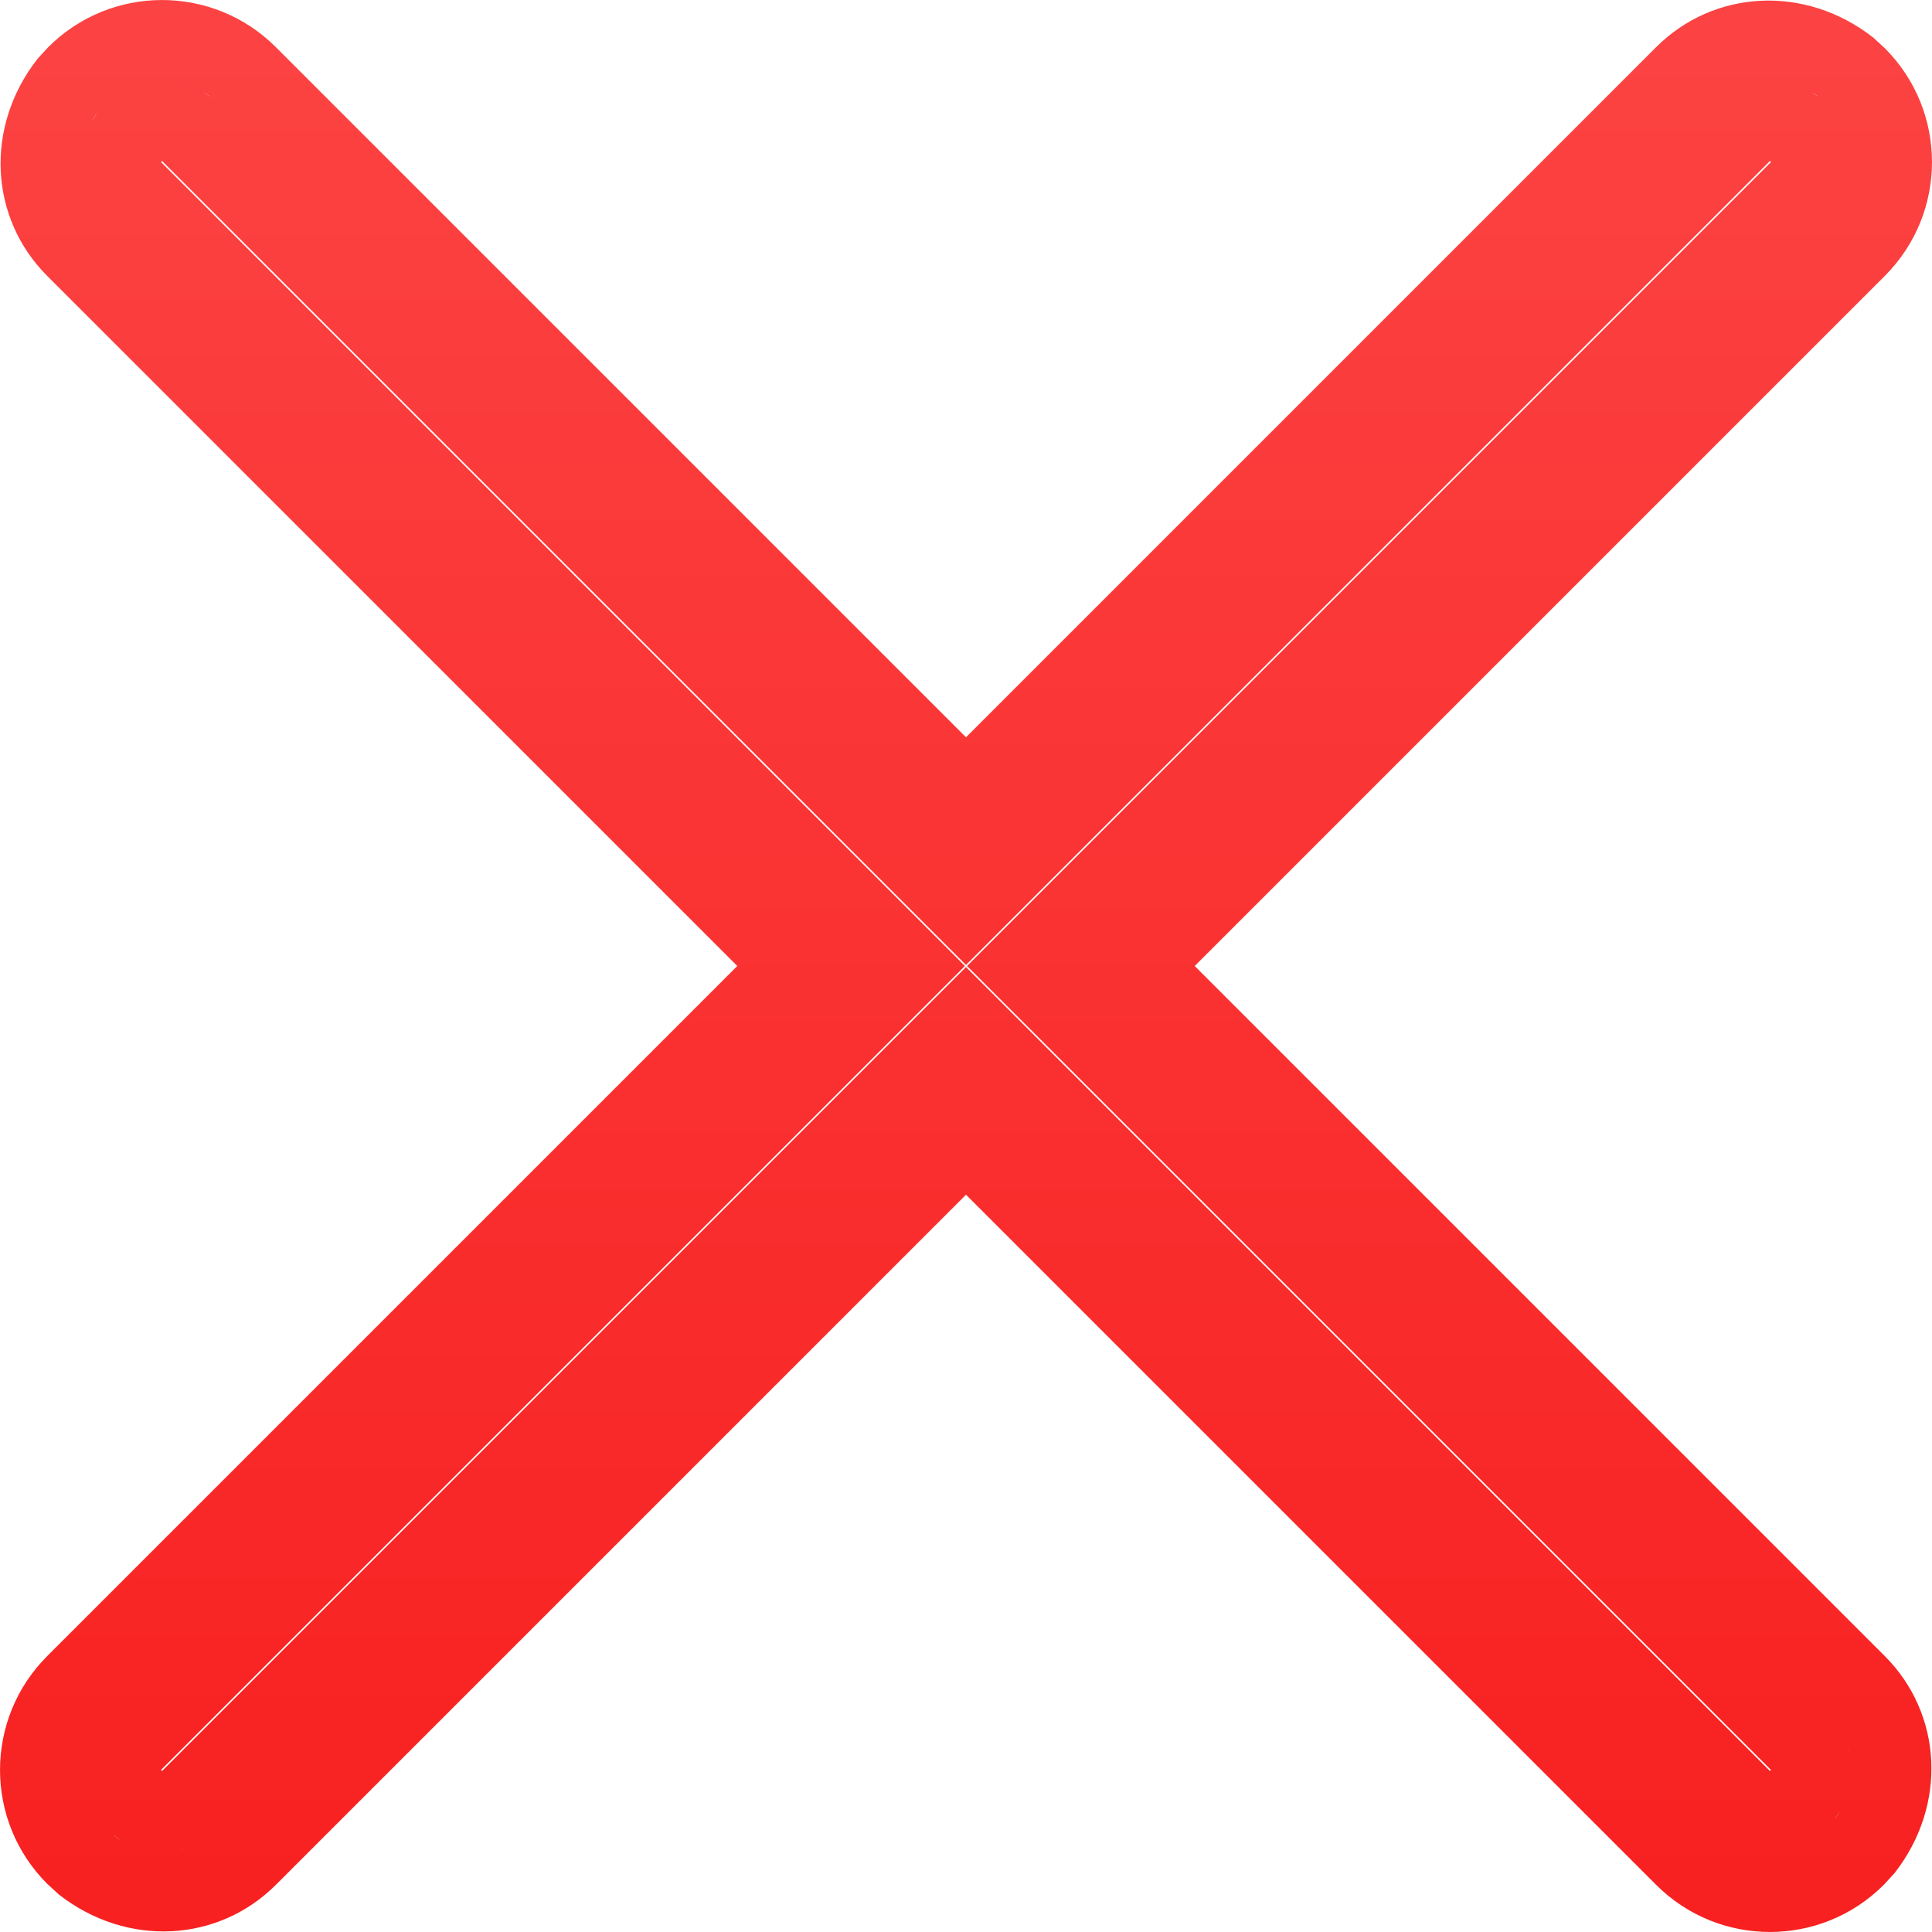
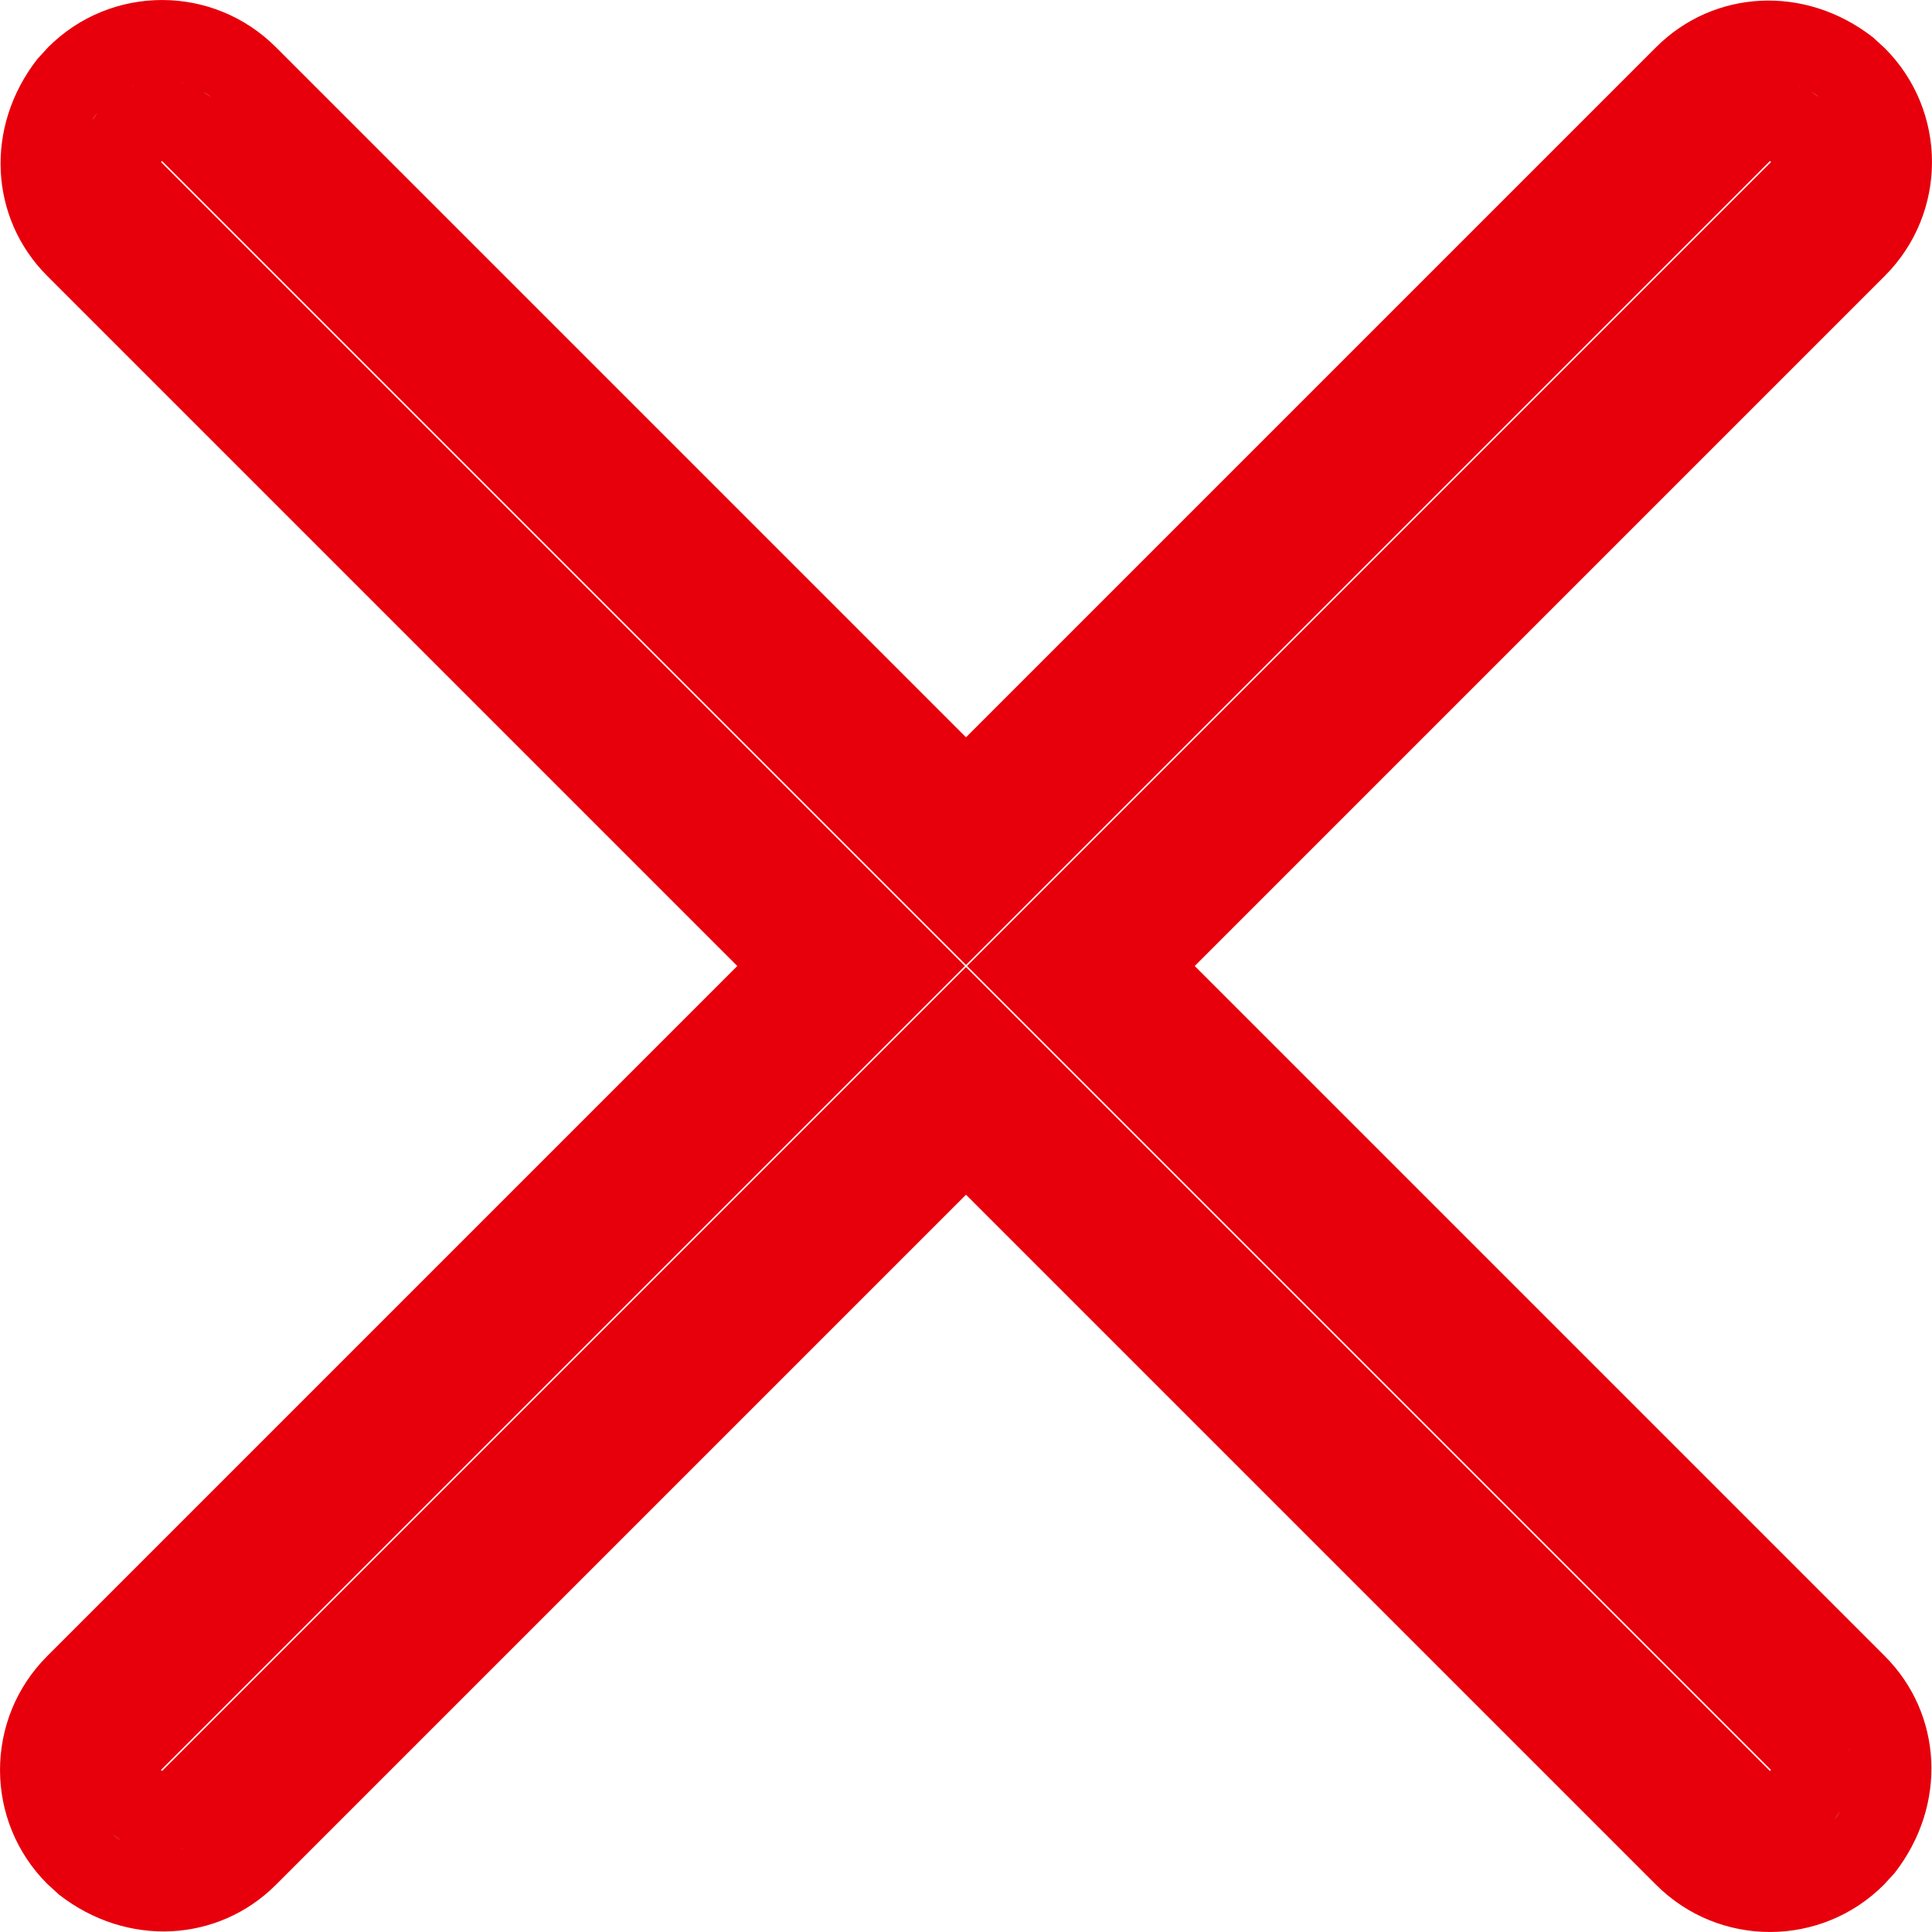
- <svg xmlns="http://www.w3.org/2000/svg" width="800px" height="800px" viewBox="0 0 24 24" version="1.1">
-   <defs>
-     <linearGradient x1="50%" y1="0%" x2="50%" y2="100%" id="linearGradient-1">
-       <stop stop-color="#FC4343" offset="0%">
- 
- </stop>
-       <stop stop-color="#F82020" offset="100%">
- 
- </stop>
-     </linearGradient>
-   </defs>
-   <g id="icons" stroke="none" stroke-width="1" fill="none" fill-rule="evenodd">
-     <g id="ui-gambling-website-lined-icnos-casinoshunter" transform="translate(-868, -1910)" fill="url(#linearGradient-1)" fill-rule="nonzero">
-       <g id="4" transform="translate(50, 1871)">
-         <path d="M821.427,39.586 L830,48.159 L838.573,39.586 C839.288,38.871 840.421,38.804 841.268,39.465 L841.414,39.599 C842.195,40.38 842.195,41.646 841.414,42.427 L832.841,51 L841.414,59.573 C842.129,60.288 842.196,61.421 841.535,62.268 L841.401,62.414 C840.62,63.195 839.354,63.195 838.573,62.414 L830,53.841 L821.427,62.414 C820.712,63.129 819.579,63.196 818.732,62.535 L818.586,62.401 C817.805,61.62 817.805,60.354 818.586,59.573 L827.159,51 L818.586,42.427 C817.871,41.712 817.804,40.579 818.465,39.732 L818.599,39.586 C819.38,38.805 820.646,38.805 821.427,39.586 Z M820.029,62 C820.023,62 820.018,62 820.013,62 Z M820.161,61.989 L820.118,61.995 L820.118,61.995 C820.132,61.993 820.147,61.991 820.161,61.989 Z M819.865,61.989 L819.883,61.992 C819.877,61.991 819.871,61.99 819.865,61.989 L819.865,61.989 Z M819.74,61.962 L819.755,61.966 C819.75,61.965 819.744,61.964 819.739,61.962 L819.74,61.962 Z M820.288,61.961 L820.235,61.975 L820.235,61.975 C820.253,61.971 820.271,61.967 820.288,61.961 Z M820.402,61.922 L820.36,61.938 L820.36,61.938 C820.374,61.933 820.388,61.927 820.402,61.922 Z M819.624,61.921 C819.629,61.924 819.626,61.923 819.624,61.922 L819.624,61.921 Z M819.506,61.863 L819.4,61.79 C819.444,61.825 819.491,61.855 819.539,61.881 L819.506,61.863 L819.506,61.863 Z M820.519,61.863 L820.486,61.881 L820.486,61.881 C820.497,61.875 820.508,61.869 820.519,61.863 Z M840.881,61.461 L840.863,61.494 L840.863,61.494 L840.79,61.6 C840.825,61.556 840.855,61.509 840.881,61.461 Z M840.936,61.339 L840.921,61.376 L840.921,61.376 C840.927,61.364 840.932,61.351 840.936,61.339 Z M840.975,61.211 L840.962,61.26 L840.962,61.26 C840.967,61.244 840.971,61.228 840.975,61.211 Z M840.994,61.093 L840.989,61.135 L840.989,61.135 C840.991,61.121 840.993,61.107 840.994,61.093 Z M839.987,41 L830,50.987 L820.013,41 L820,41.013 L829.987,51 L820,60.987 L820.013,61 L830,51.013 L839.987,61 L840,60.987 L830.013,51 L840,41.013 L839.987,41 Z M841,60.971 L841,61 L841,61 C841,60.991 841,60.981 841,60.971 Z M840.989,60.839 L840.995,60.882 L840.995,60.882 C840.993,60.868 840.991,60.853 840.989,60.839 Z M840.961,60.712 L840.975,60.765 L840.975,60.765 C840.971,60.747 840.967,60.729 840.961,60.712 Z M840.922,60.598 L840.938,60.64 L840.938,60.64 C840.933,60.626 840.927,60.612 840.922,60.598 Z M840.863,60.481 L840.881,60.514 L840.881,60.514 C840.875,60.503 840.869,60.492 840.863,60.481 Z M819.119,41.486 L819.134,41.513 C819.129,41.504 819.124,41.495 819.119,41.486 L819.119,41.486 Z M819.062,41.36 L819.075,41.394 C819.071,41.383 819.066,41.371 819.062,41.36 L819.062,41.36 Z M819.025,41.235 L819.034,41.27 C819.03,41.258 819.027,41.246 819.025,41.234 L819.025,41.235 Z M819.005,41.114 L819.008,41.142 C819.007,41.133 819.006,41.123 819.005,41.113 L819.005,41.114 Z M819,40.984 L819,41.013 C819,41.003 819,40.993 819,40.983 L819,40.984 Z M819.011,40.865 L819.008,40.883 C819.009,40.877 819.01,40.871 819.011,40.865 L819.011,40.865 Z M819.038,40.74 L819.034,40.755 C819.035,40.75 819.036,40.744 819.038,40.739 L819.038,40.74 Z M819.079,40.624 C819.076,40.629 819.077,40.626 819.078,40.624 L819.079,40.624 Z M819.137,40.506 L819.21,40.4 C819.175,40.444 819.145,40.491 819.119,40.539 L819.137,40.506 L819.137,40.506 Z M820.486,40.119 L820.519,40.137 L820.519,40.137 L820.625,40.21 C820.581,40.175 820.534,40.145 820.486,40.119 Z M839.514,40.119 L839.487,40.134 C839.496,40.129 839.505,40.124 839.514,40.119 L839.514,40.119 Z M819.539,40.119 L819.512,40.134 C819.521,40.129 819.53,40.124 819.539,40.119 L819.539,40.119 Z M840.461,40.119 L840.494,40.137 L840.494,40.137 L840.6,40.21 C840.556,40.175 840.509,40.145 840.461,40.119 Z M819.661,40.063 L819.631,40.075 C819.641,40.071 819.651,40.067 819.661,40.064 L819.661,40.063 Z M820.36,40.062 L820.402,40.079 L820.402,40.079 C820.388,40.073 820.374,40.067 820.36,40.062 Z M839.64,40.062 L839.606,40.075 C839.617,40.071 839.629,40.066 839.64,40.062 L839.64,40.062 Z M840.339,40.064 L840.376,40.079 L840.376,40.079 C840.364,40.073 840.351,40.068 840.339,40.064 Z M819.789,40.025 L819.755,40.034 C819.766,40.031 819.778,40.028 819.789,40.025 L819.789,40.025 Z M820.234,40.025 L820.289,40.039 L820.289,40.039 C820.271,40.033 820.253,40.029 820.234,40.025 Z M839.765,40.025 L839.73,40.034 C839.742,40.03 839.754,40.027 839.766,40.025 L839.765,40.025 Z M840.211,40.025 L840.26,40.038 L840.26,40.038 C840.244,40.033 840.228,40.029 840.211,40.025 Z M819.911,40.005 L819.883,40.008 C819.892,40.007 819.902,40.006 819.911,40.005 L819.911,40.005 Z M820.113,40.005 L820.161,40.011 L820.161,40.011 C820.145,40.009 820.129,40.007 820.113,40.005 Z M839.886,40.005 L839.858,40.008 C839.867,40.007 839.877,40.006 839.887,40.005 L839.886,40.005 Z M840.089,40.005 L840.135,40.011 L840.135,40.011 C840.12,40.009 840.104,40.007 840.089,40.005 Z M839.958,40 L840.017,40 C839.997,40 839.978,40 839.958,40 Z M819.983,40 L820.042,40 C820.022,40 820.003,40 819.983,40 Z" id="cancel">
- 
- </path>
+ <svg xmlns="http://www.w3.org/2000/svg" width="800px" height="800px" viewBox="0 0 24 24" version="1.1" fill="#e7000b" stroke="#e7000b">
+   <g id="SVGRepo_bgCarrier" stroke-width="0" />
+   <g id="SVGRepo_tracerCarrier" stroke-linecap="round" stroke-linejoin="round" />
+   <g id="SVGRepo_iconCarrier">
+     <defs>
+       <linearGradient x1="50%" y1="0%" x2="50%" y2="100%" id="linearGradient-1">
+         <stop stop-color="#e7000b" offset="0%"> </stop>
+         <stop stop-color="#e7000b" offset="100%"> </stop>
+       </linearGradient>
+     </defs>
+     <g id="icons" stroke="none" stroke-width="1" fill="none" fill-rule="evenodd">
+       <g id="ui-gambling-website-lined-icnos-casinoshunter" transform="translate(-868, -1910)" fill="url(#linearGradient-1)" fill-rule="nonzero">
+         <g id="4" transform="translate(50, 1871)">
+           <path d="M821.427,39.586 L830,48.159 L838.573,39.586 C839.288,38.871 840.421,38.804 841.268,39.465 L841.414,39.599 C842.195,40.38 842.195,41.646 841.414,42.427 L832.841,51 L841.414,59.573 C842.129,60.288 842.196,61.421 841.535,62.268 L841.401,62.414 C840.62,63.195 839.354,63.195 838.573,62.414 L830,53.841 L821.427,62.414 C820.712,63.129 819.579,63.196 818.732,62.535 L818.586,62.401 C817.805,61.62 817.805,60.354 818.586,59.573 L827.159,51 L818.586,42.427 C817.871,41.712 817.804,40.579 818.465,39.732 L818.599,39.586 C819.38,38.805 820.646,38.805 821.427,39.586 Z M820.029,62 C820.023,62 820.018,62 820.013,62 Z M820.161,61.989 L820.118,61.995 L820.118,61.995 C820.132,61.993 820.147,61.991 820.161,61.989 Z M819.865,61.989 L819.883,61.992 C819.877,61.991 819.871,61.99 819.865,61.989 L819.865,61.989 Z M819.74,61.962 L819.755,61.966 C819.75,61.965 819.744,61.964 819.739,61.962 L819.74,61.962 Z M820.288,61.961 L820.235,61.975 L820.235,61.975 C820.253,61.971 820.271,61.967 820.288,61.961 Z M820.402,61.922 L820.36,61.938 L820.36,61.938 C820.374,61.933 820.388,61.927 820.402,61.922 Z M819.624,61.921 C819.629,61.924 819.626,61.923 819.624,61.922 L819.624,61.921 Z M819.506,61.863 L819.4,61.79 C819.444,61.825 819.491,61.855 819.539,61.881 L819.506,61.863 L819.506,61.863 Z M820.519,61.863 L820.486,61.881 L820.486,61.881 C820.497,61.875 820.508,61.869 820.519,61.863 Z M840.881,61.461 L840.863,61.494 L840.863,61.494 L840.79,61.6 C840.825,61.556 840.855,61.509 840.881,61.461 Z M840.936,61.339 L840.921,61.376 L840.921,61.376 C840.927,61.364 840.932,61.351 840.936,61.339 Z M840.975,61.211 L840.962,61.26 L840.962,61.26 C840.967,61.244 840.971,61.228 840.975,61.211 Z M840.994,61.093 L840.989,61.135 L840.989,61.135 C840.991,61.121 840.993,61.107 840.994,61.093 Z M839.987,41 L830,50.987 L820.013,41 L820,41.013 L829.987,51 L820,60.987 L820.013,61 L830,51.013 L839.987,61 L840,60.987 L830.013,51 L840,41.013 L839.987,41 Z M841,60.971 L841,61 L841,61 C841,60.991 841,60.981 841,60.971 Z M840.989,60.839 L840.995,60.882 L840.995,60.882 C840.993,60.868 840.991,60.853 840.989,60.839 Z M840.961,60.712 L840.975,60.765 L840.975,60.765 C840.971,60.747 840.967,60.729 840.961,60.712 Z M840.922,60.598 L840.938,60.64 L840.938,60.64 C840.933,60.626 840.927,60.612 840.922,60.598 Z M840.863,60.481 L840.881,60.514 L840.881,60.514 C840.875,60.503 840.869,60.492 840.863,60.481 Z M819.119,41.486 L819.134,41.513 C819.129,41.504 819.124,41.495 819.119,41.486 L819.119,41.486 Z M819.062,41.36 L819.075,41.394 C819.071,41.383 819.066,41.371 819.062,41.36 L819.062,41.36 Z M819.025,41.235 L819.034,41.27 C819.03,41.258 819.027,41.246 819.025,41.234 L819.025,41.235 Z M819.005,41.114 L819.008,41.142 C819.007,41.133 819.006,41.123 819.005,41.113 L819.005,41.114 Z M819,40.984 L819,41.013 C819,41.003 819,40.993 819,40.983 L819,40.984 Z M819.011,40.865 L819.008,40.883 C819.009,40.877 819.01,40.871 819.011,40.865 L819.011,40.865 Z M819.038,40.74 L819.034,40.755 C819.035,40.75 819.036,40.744 819.038,40.739 L819.038,40.74 Z M819.079,40.624 C819.076,40.629 819.077,40.626 819.078,40.624 L819.079,40.624 Z M819.137,40.506 L819.21,40.4 C819.175,40.444 819.145,40.491 819.119,40.539 L819.137,40.506 L819.137,40.506 Z M820.486,40.119 L820.519,40.137 L820.519,40.137 L820.625,40.21 C820.581,40.175 820.534,40.145 820.486,40.119 Z M839.514,40.119 L839.487,40.134 C839.496,40.129 839.505,40.124 839.514,40.119 L839.514,40.119 Z M819.539,40.119 L819.512,40.134 C819.521,40.129 819.53,40.124 819.539,40.119 L819.539,40.119 Z M840.461,40.119 L840.494,40.137 L840.494,40.137 L840.6,40.21 C840.556,40.175 840.509,40.145 840.461,40.119 Z M819.661,40.063 L819.631,40.075 C819.641,40.071 819.651,40.067 819.661,40.064 L819.661,40.063 Z M820.36,40.062 L820.402,40.079 L820.402,40.079 C820.388,40.073 820.374,40.067 820.36,40.062 Z M839.64,40.062 L839.606,40.075 C839.617,40.071 839.629,40.066 839.64,40.062 L839.64,40.062 Z M840.339,40.064 L840.376,40.079 L840.376,40.079 C840.364,40.073 840.351,40.068 840.339,40.064 Z M819.789,40.025 L819.755,40.034 C819.766,40.031 819.778,40.028 819.789,40.025 L819.789,40.025 Z M820.234,40.025 L820.289,40.039 L820.289,40.039 C820.271,40.033 820.253,40.029 820.234,40.025 Z M839.765,40.025 L839.73,40.034 C839.742,40.03 839.754,40.027 839.766,40.025 L839.765,40.025 Z M840.211,40.025 L840.26,40.038 L840.26,40.038 C840.244,40.033 840.228,40.029 840.211,40.025 Z M819.911,40.005 L819.883,40.008 C819.892,40.007 819.902,40.006 819.911,40.005 L819.911,40.005 Z M820.113,40.005 L820.161,40.011 L820.161,40.011 C820.145,40.009 820.129,40.007 820.113,40.005 Z M839.886,40.005 L839.858,40.008 C839.867,40.007 839.877,40.006 839.887,40.005 L839.886,40.005 Z M840.089,40.005 L840.135,40.011 L840.135,40.011 C840.12,40.009 840.104,40.007 840.089,40.005 Z M839.958,40 L840.017,40 C839.997,40 839.978,40 839.958,40 Z M819.983,40 L820.042,40 C820.022,40 820.003,40 819.983,40 Z" id="cancel"> </path>
+         </g>
      </g>
    </g>
  </g>
</svg>
